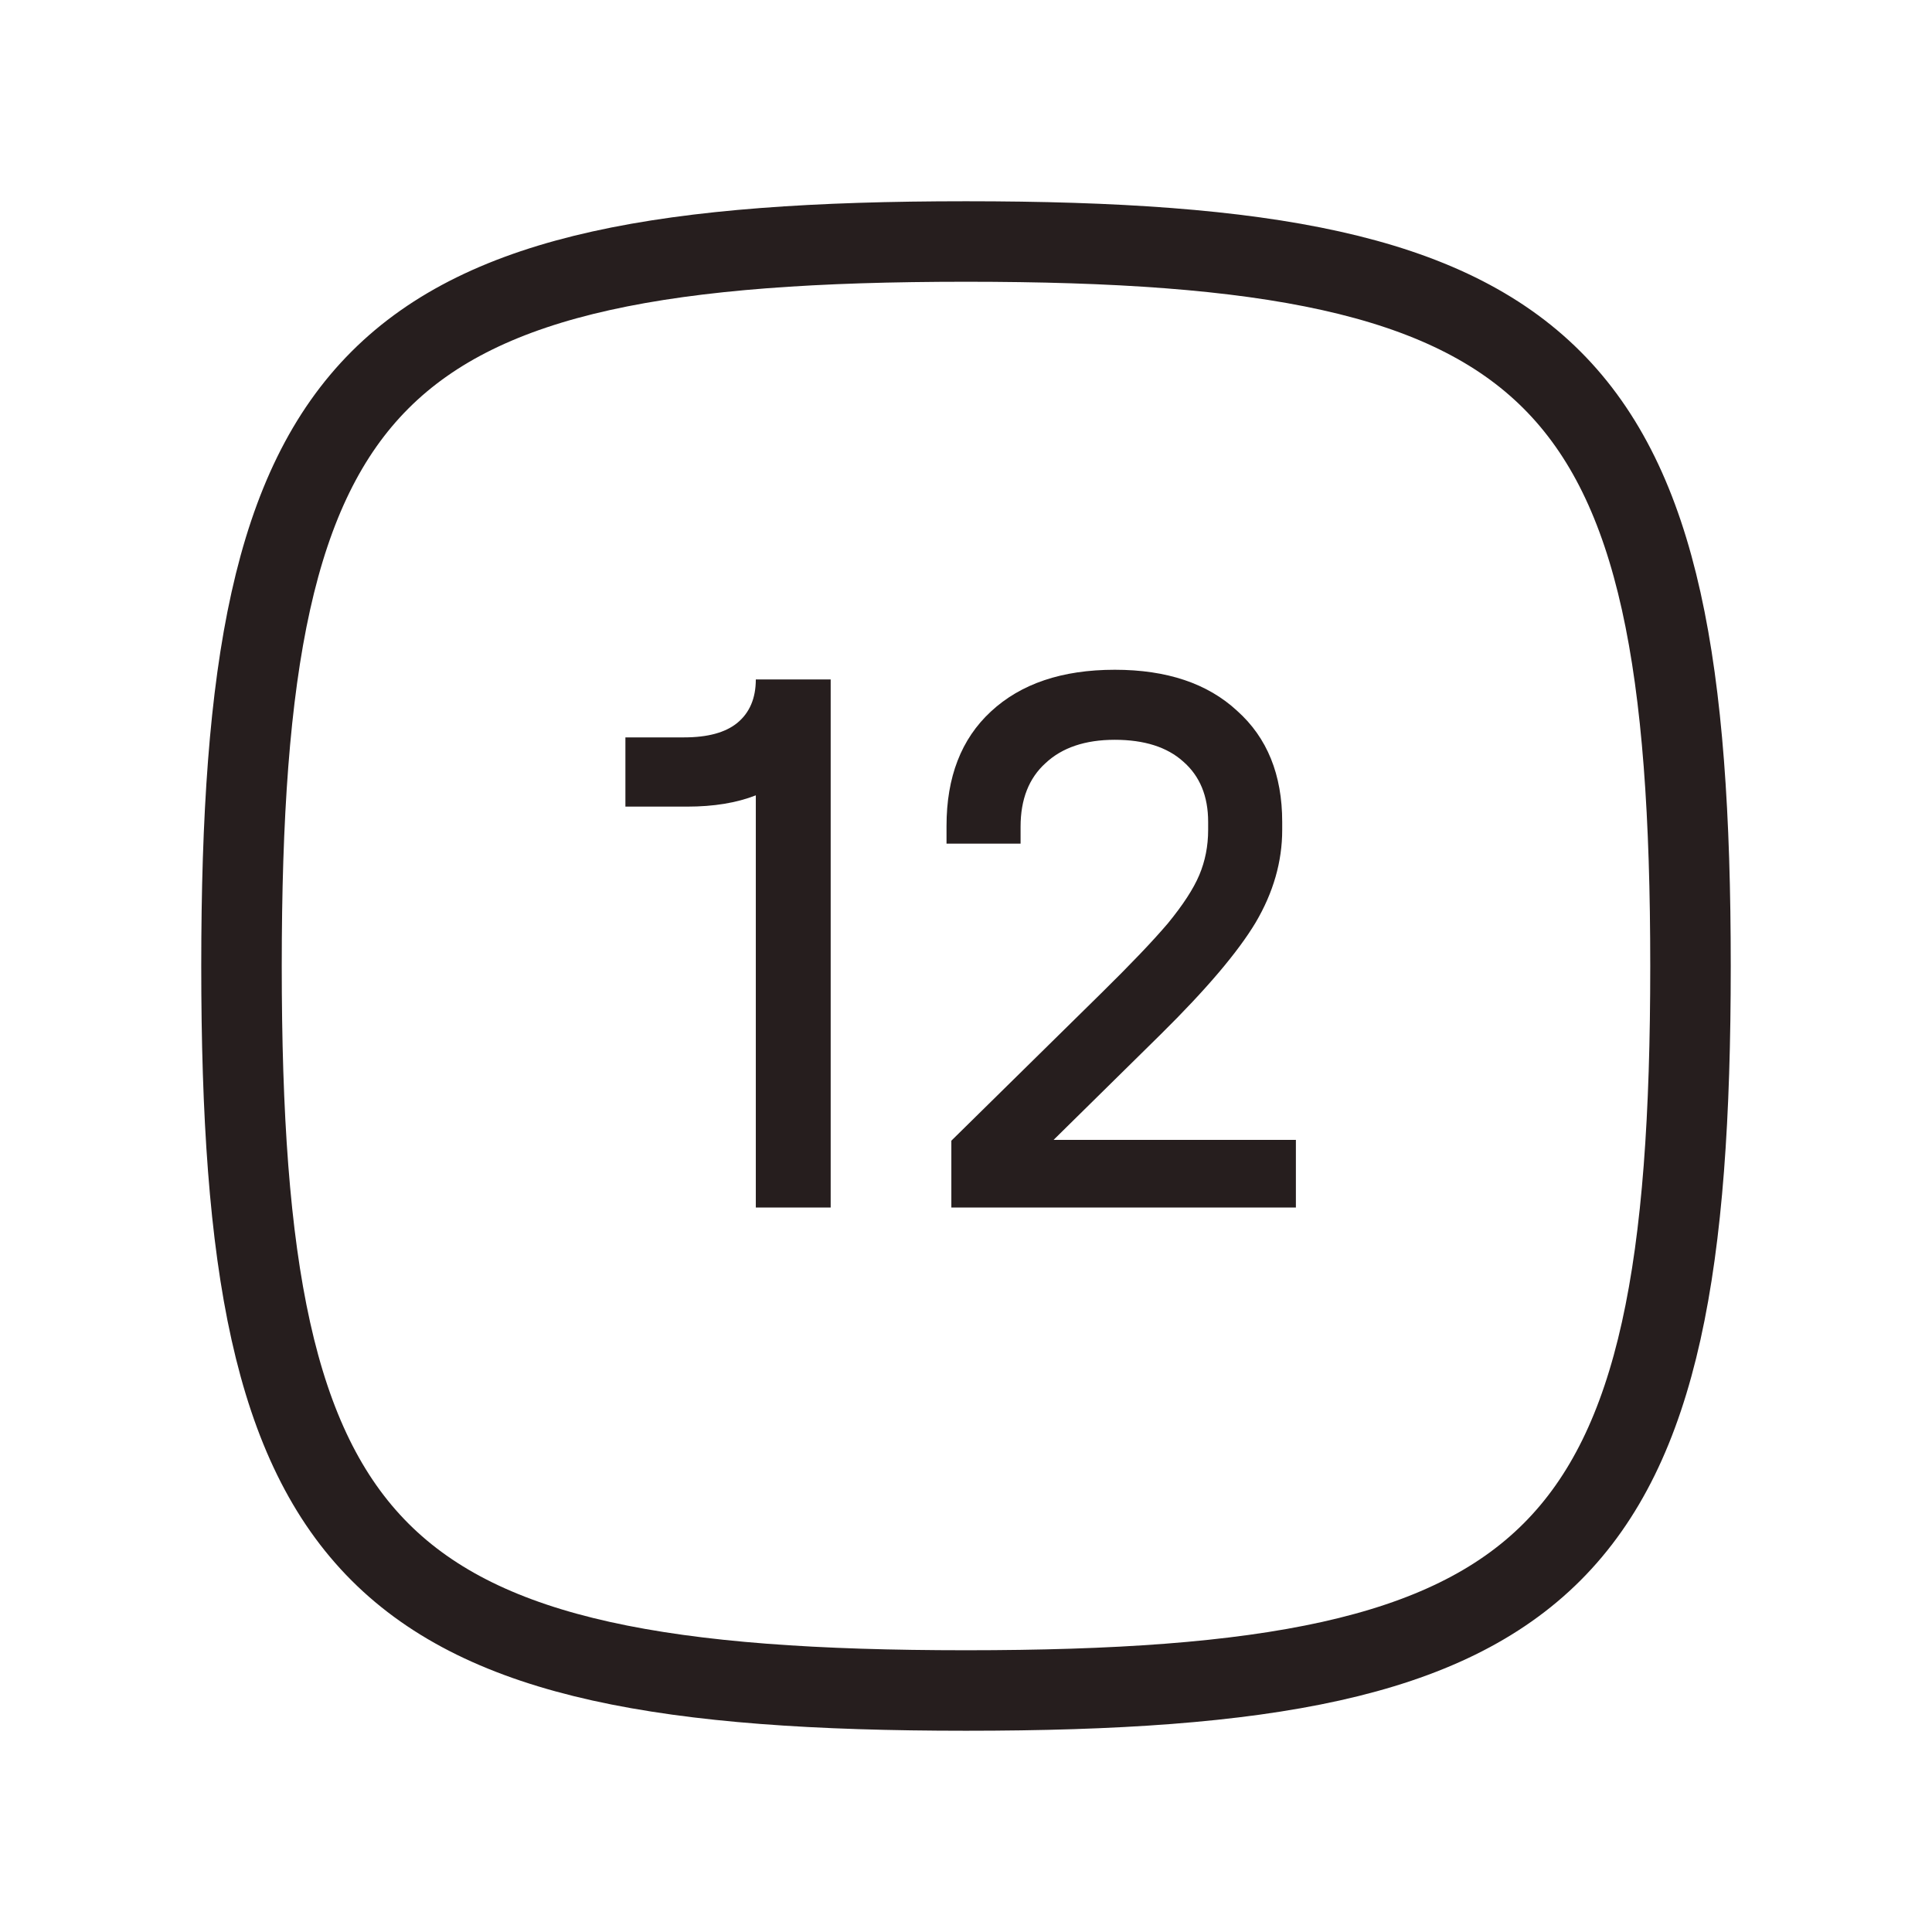
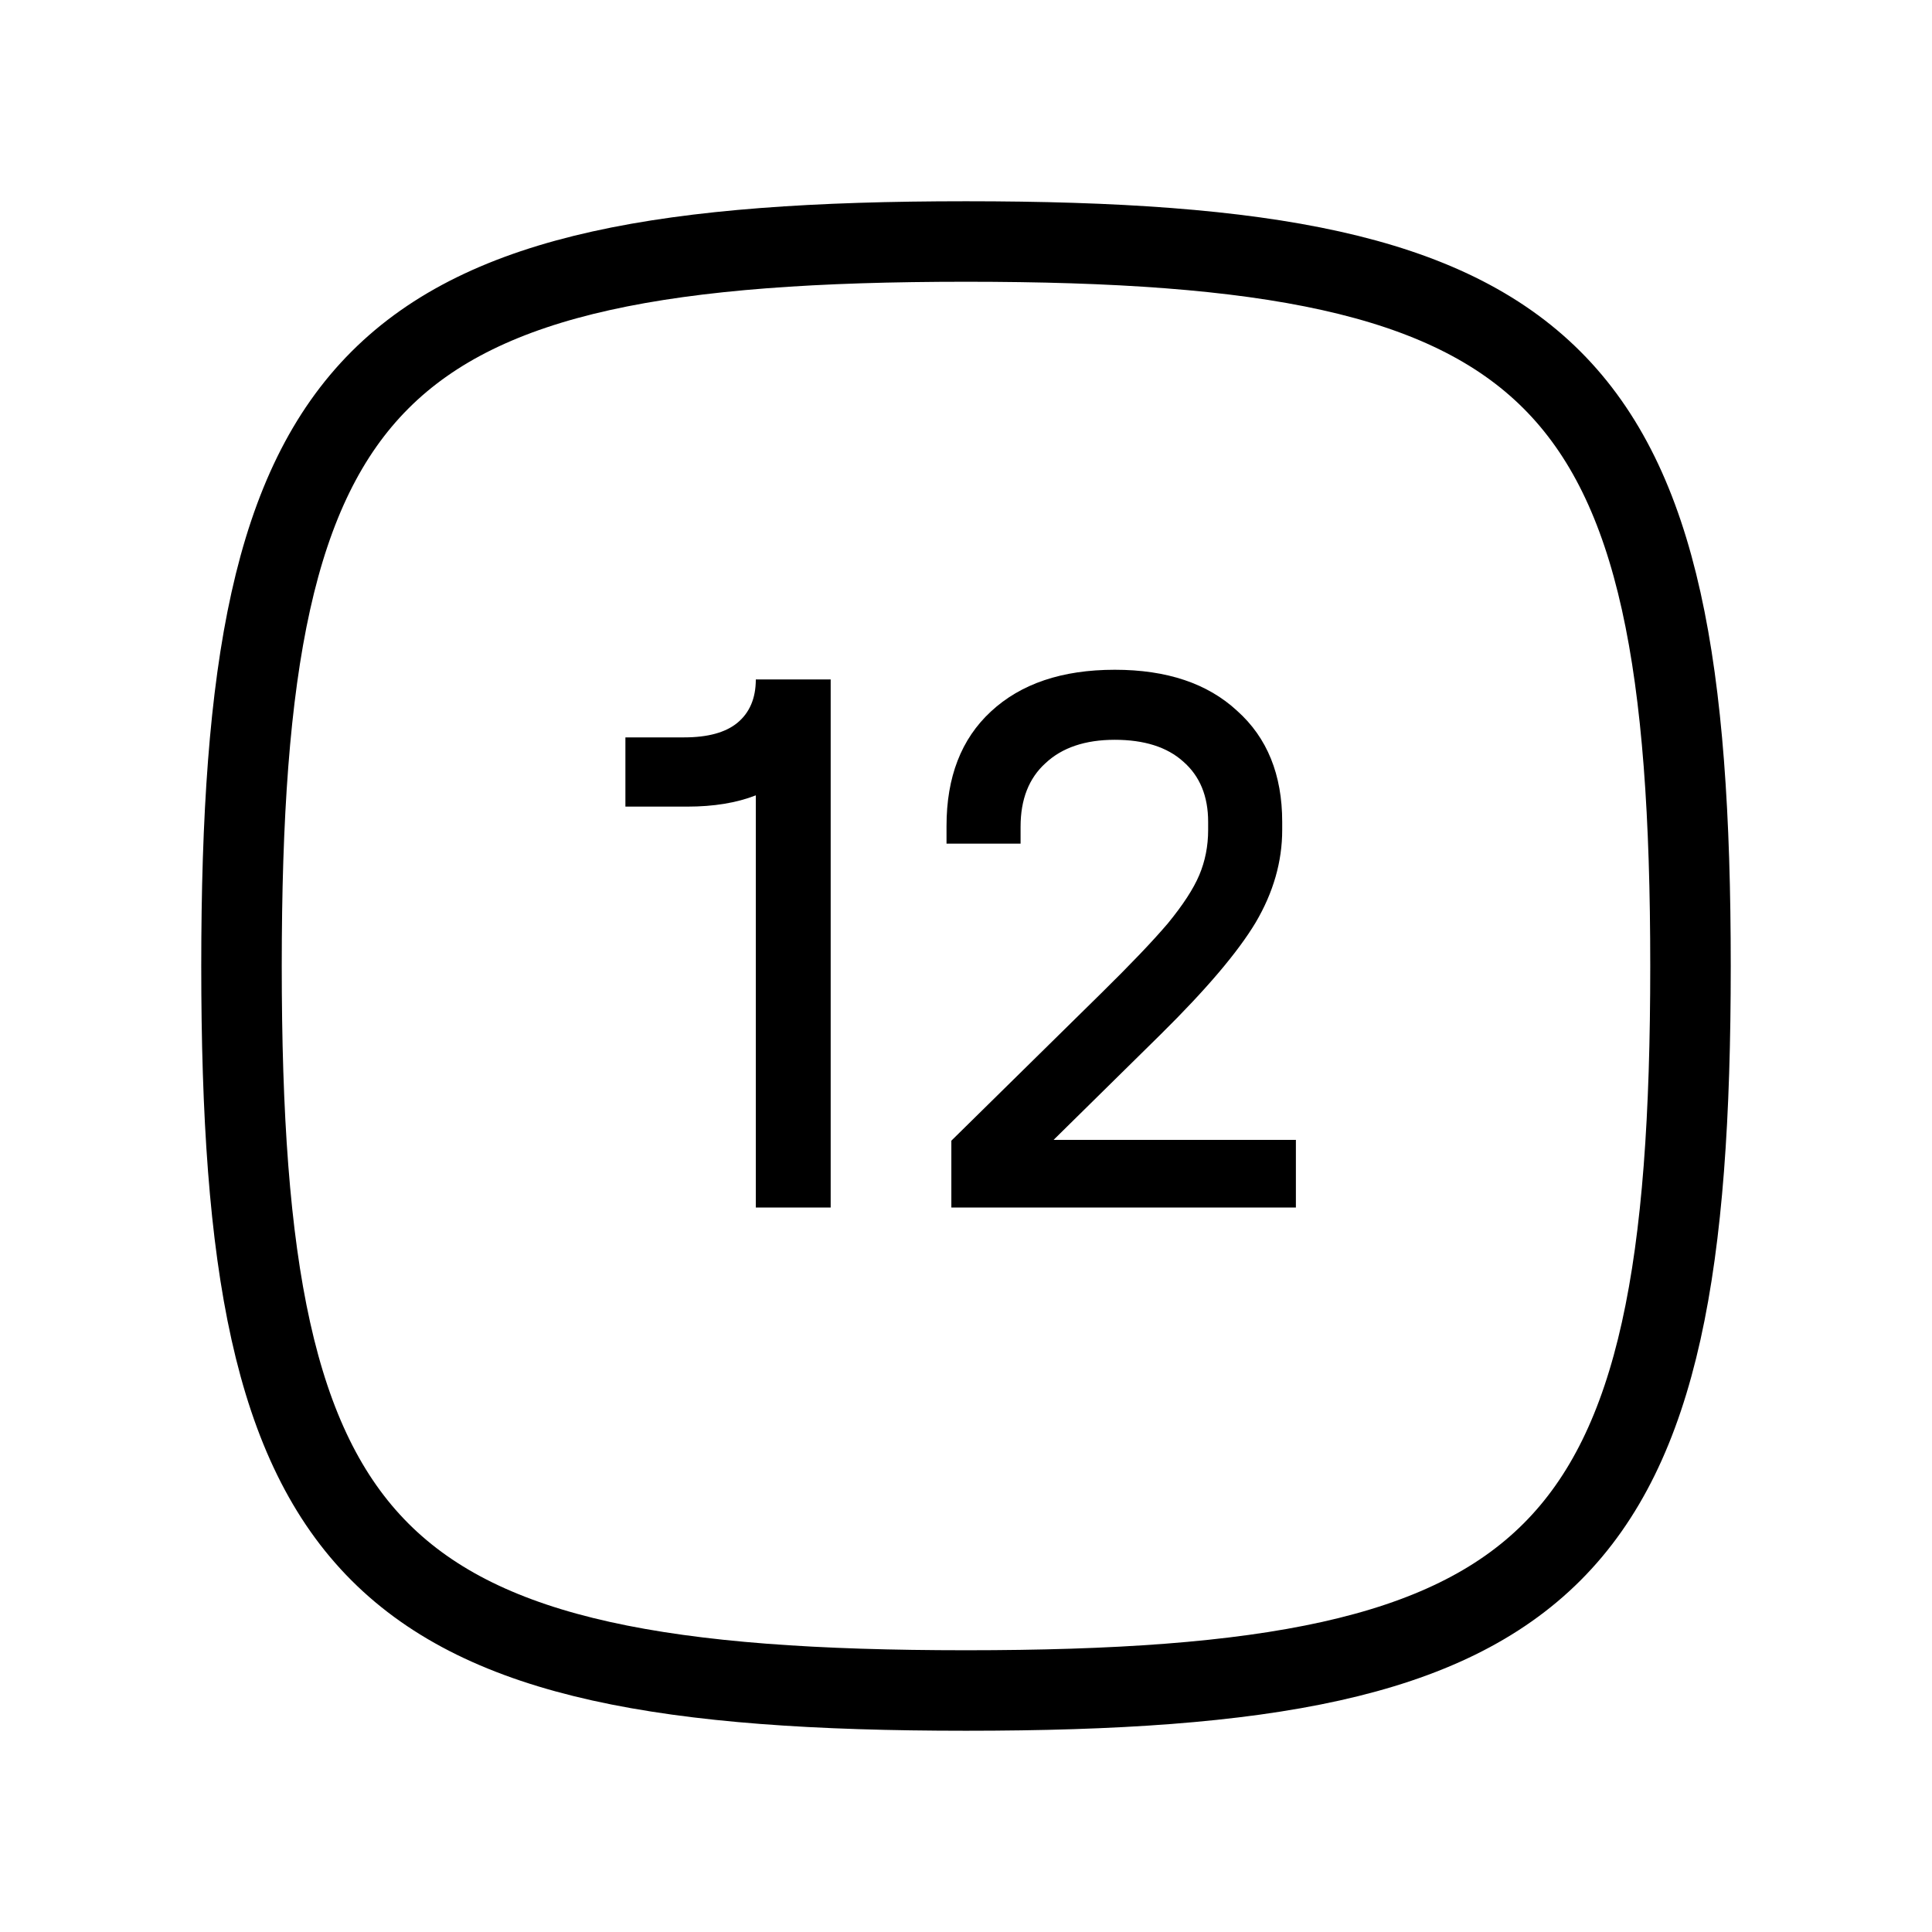
<svg xmlns="http://www.w3.org/2000/svg" width="24" height="24" viewBox="0 0 24 24" fill="none">
-   <path d="M3 12C3 4.588 4.588 3 12 3C19.412 3 21 4.588 21 12C21 19.412 19.412 21 12 21C4.588 21 3 19.412 3 12Z" stroke="#261E1E" />
-   <path d="M16.098 14.16V15H11.818V14.17L13.678 12.34C14.044 11.98 14.321 11.69 14.508 11.47C14.694 11.243 14.825 11.043 14.898 10.87C14.971 10.697 15.008 10.51 15.008 10.31V10.21C15.008 9.89 14.905 9.64 14.698 9.46C14.498 9.28 14.214 9.19 13.848 9.19C13.481 9.19 13.194 9.287 12.988 9.48C12.781 9.667 12.678 9.93 12.678 10.27V10.48H11.758V10.26C11.758 9.653 11.941 9.18 12.308 8.84C12.681 8.493 13.194 8.32 13.848 8.32C14.495 8.32 15.001 8.49 15.368 8.83C15.741 9.163 15.928 9.623 15.928 10.21V10.31C15.928 10.703 15.818 11.087 15.598 11.46C15.378 11.827 14.985 12.29 14.418 12.85L13.088 14.16H16.098Z" fill="#261E1E" />
-   <path d="M10.319 15H9.389V9.88C9.149 9.974 8.865 10.02 8.539 10.02H7.769V9.16H8.499C8.792 9.16 9.012 9.1 9.159 8.98C9.312 8.854 9.389 8.674 9.389 8.44H10.319V15Z" fill="#261E1E" />
+   <path d="M3 12C3 4.588 4.588 3 12 3C19.412 3 21 4.588 21 12C21 19.412 19.412 21 12 21C4.588 21 3 19.412 3 12Z" stroke="currentColor" />
+   <path d="M16.098 14.16V15H11.818V14.17L13.678 12.34C14.044 11.98 14.321 11.69 14.508 11.47C14.694 11.243 14.825 11.043 14.898 10.87C14.971 10.697 15.008 10.51 15.008 10.31V10.21C15.008 9.89 14.905 9.64 14.698 9.46C14.498 9.28 14.214 9.19 13.848 9.19C13.481 9.19 13.194 9.287 12.988 9.48C12.781 9.667 12.678 9.93 12.678 10.27V10.48H11.758V10.26C11.758 9.653 11.941 9.18 12.308 8.84C12.681 8.493 13.194 8.32 13.848 8.32C14.495 8.32 15.001 8.49 15.368 8.83C15.741 9.163 15.928 9.623 15.928 10.21V10.31C15.928 10.703 15.818 11.087 15.598 11.46C15.378 11.827 14.985 12.29 14.418 12.85L13.088 14.16H16.098Z" fill="currentColor" />
+   <path d="M10.319 15H9.389V9.88C9.149 9.974 8.865 10.02 8.539 10.02H7.769V9.16H8.499C8.792 9.16 9.012 9.1 9.159 8.98C9.312 8.854 9.389 8.674 9.389 8.44H10.319V15Z" fill="currentColor" />
</svg>
